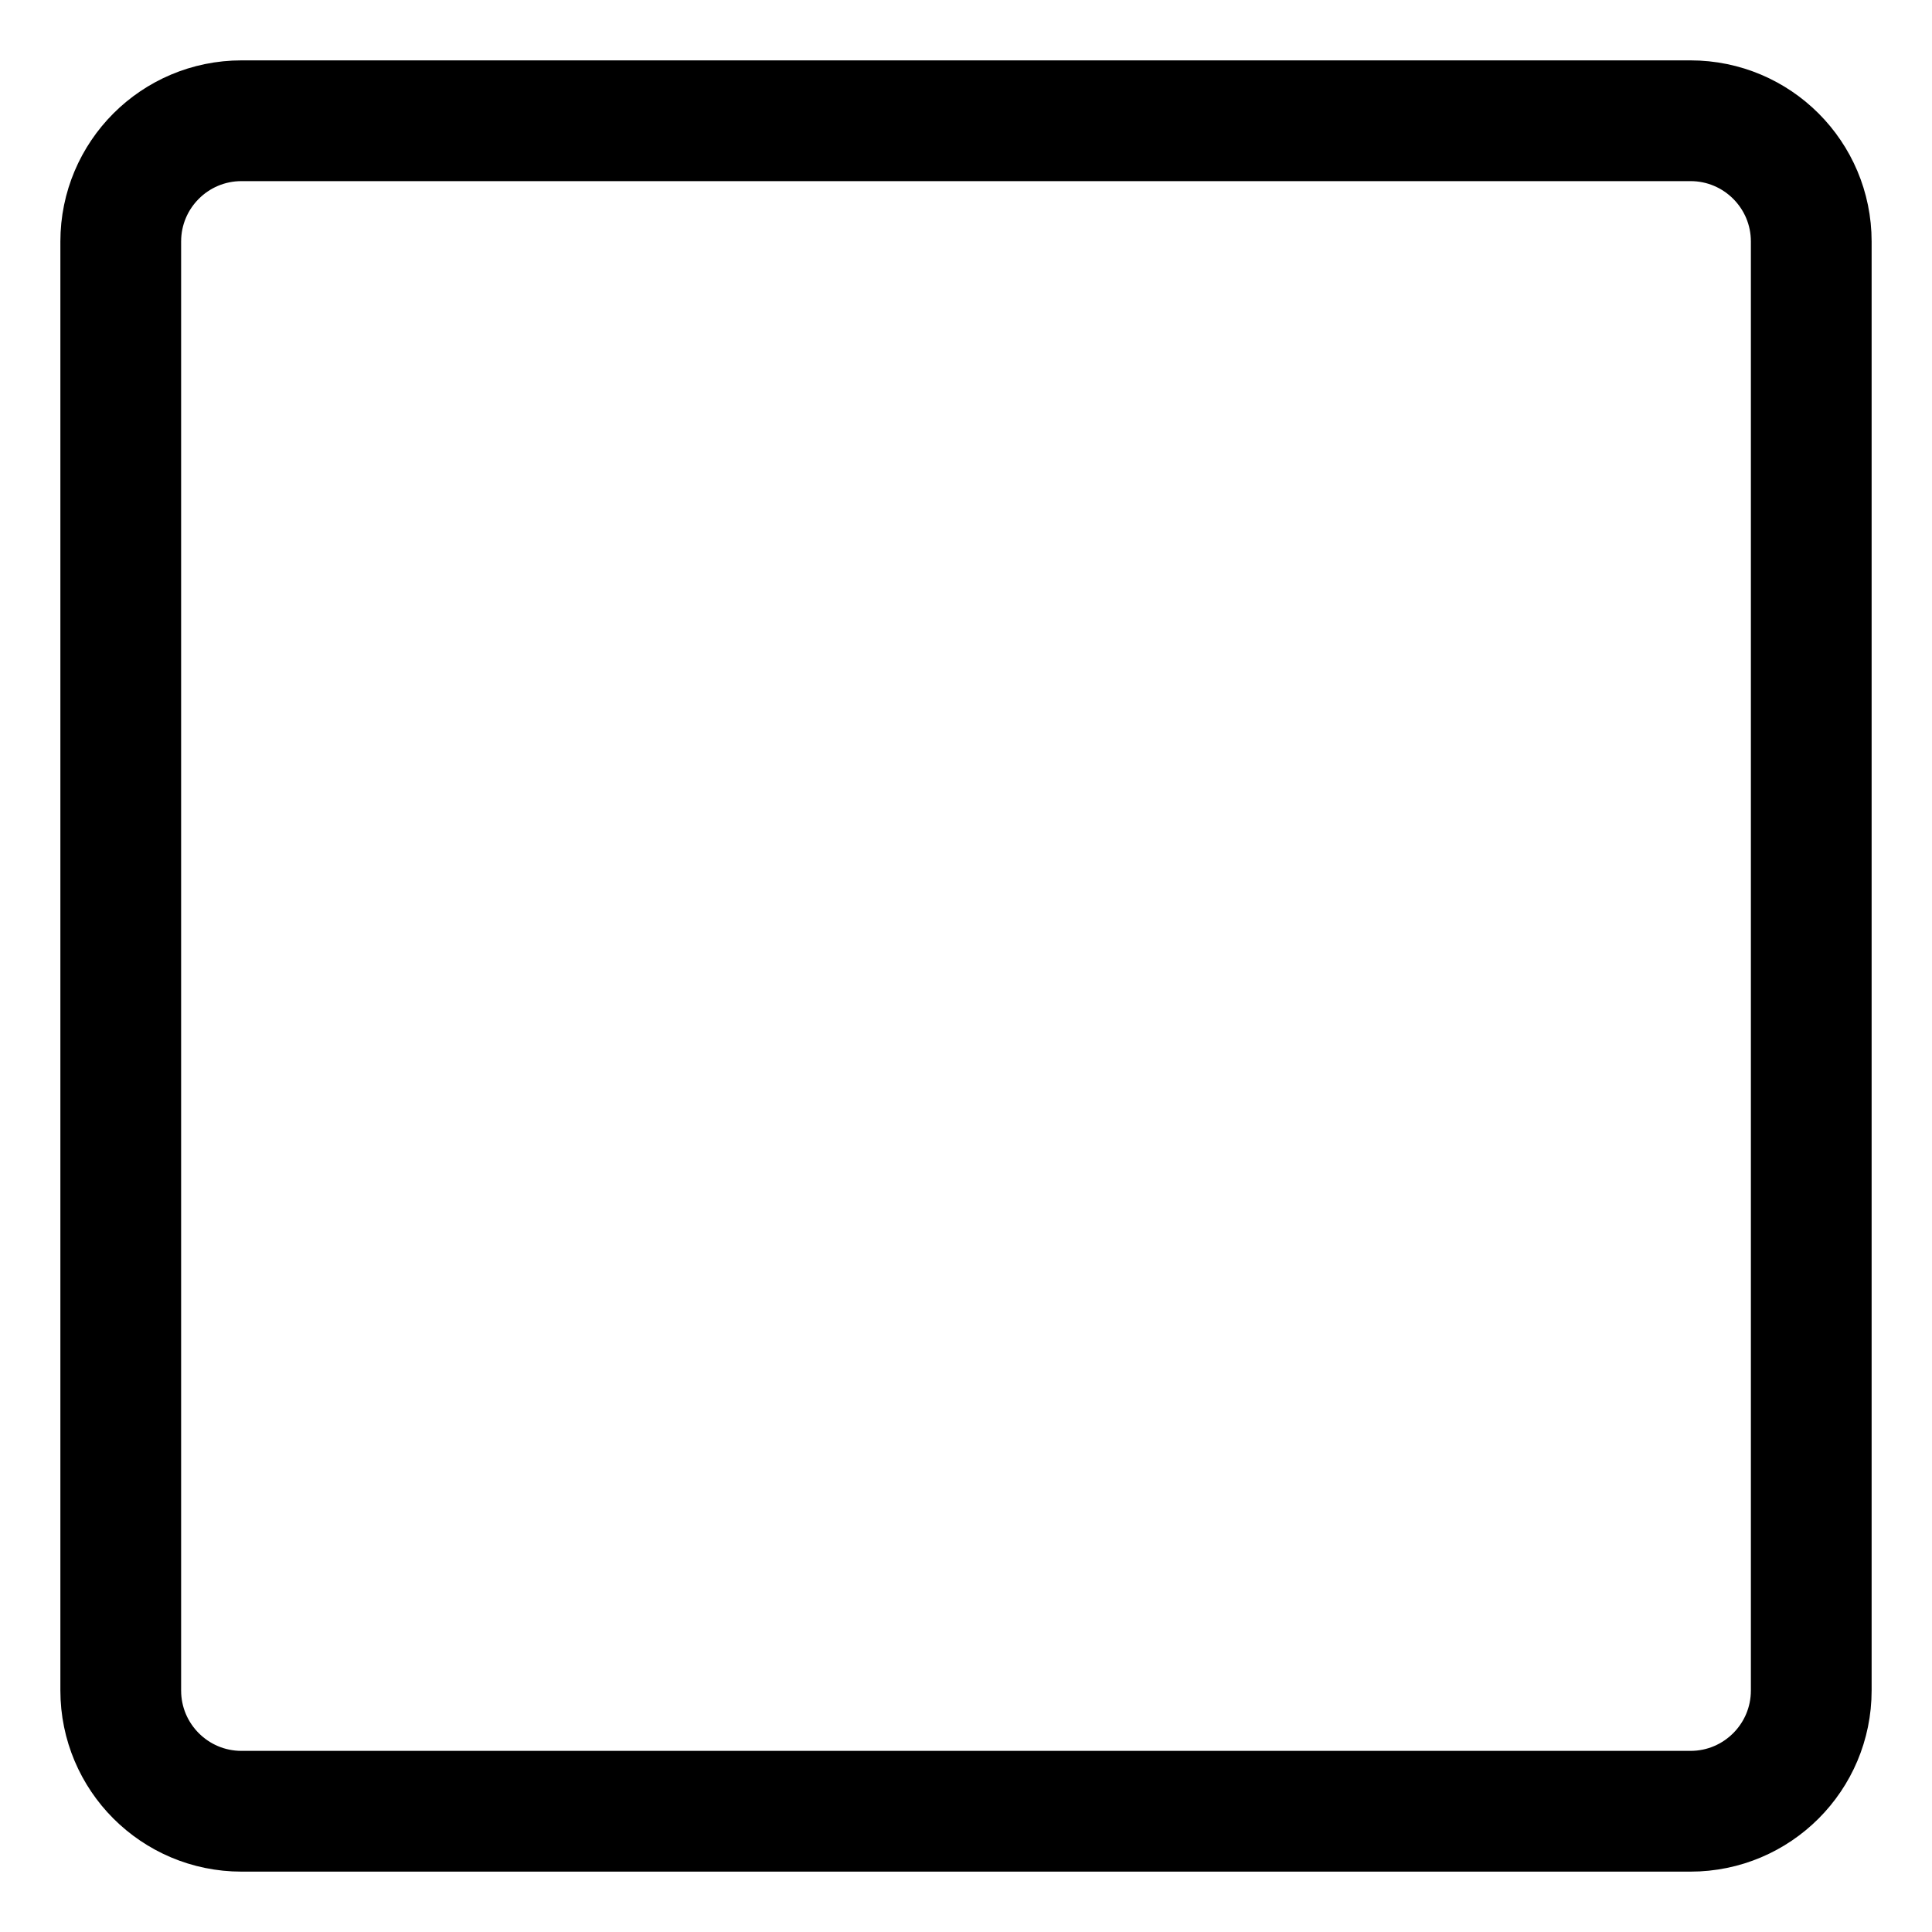
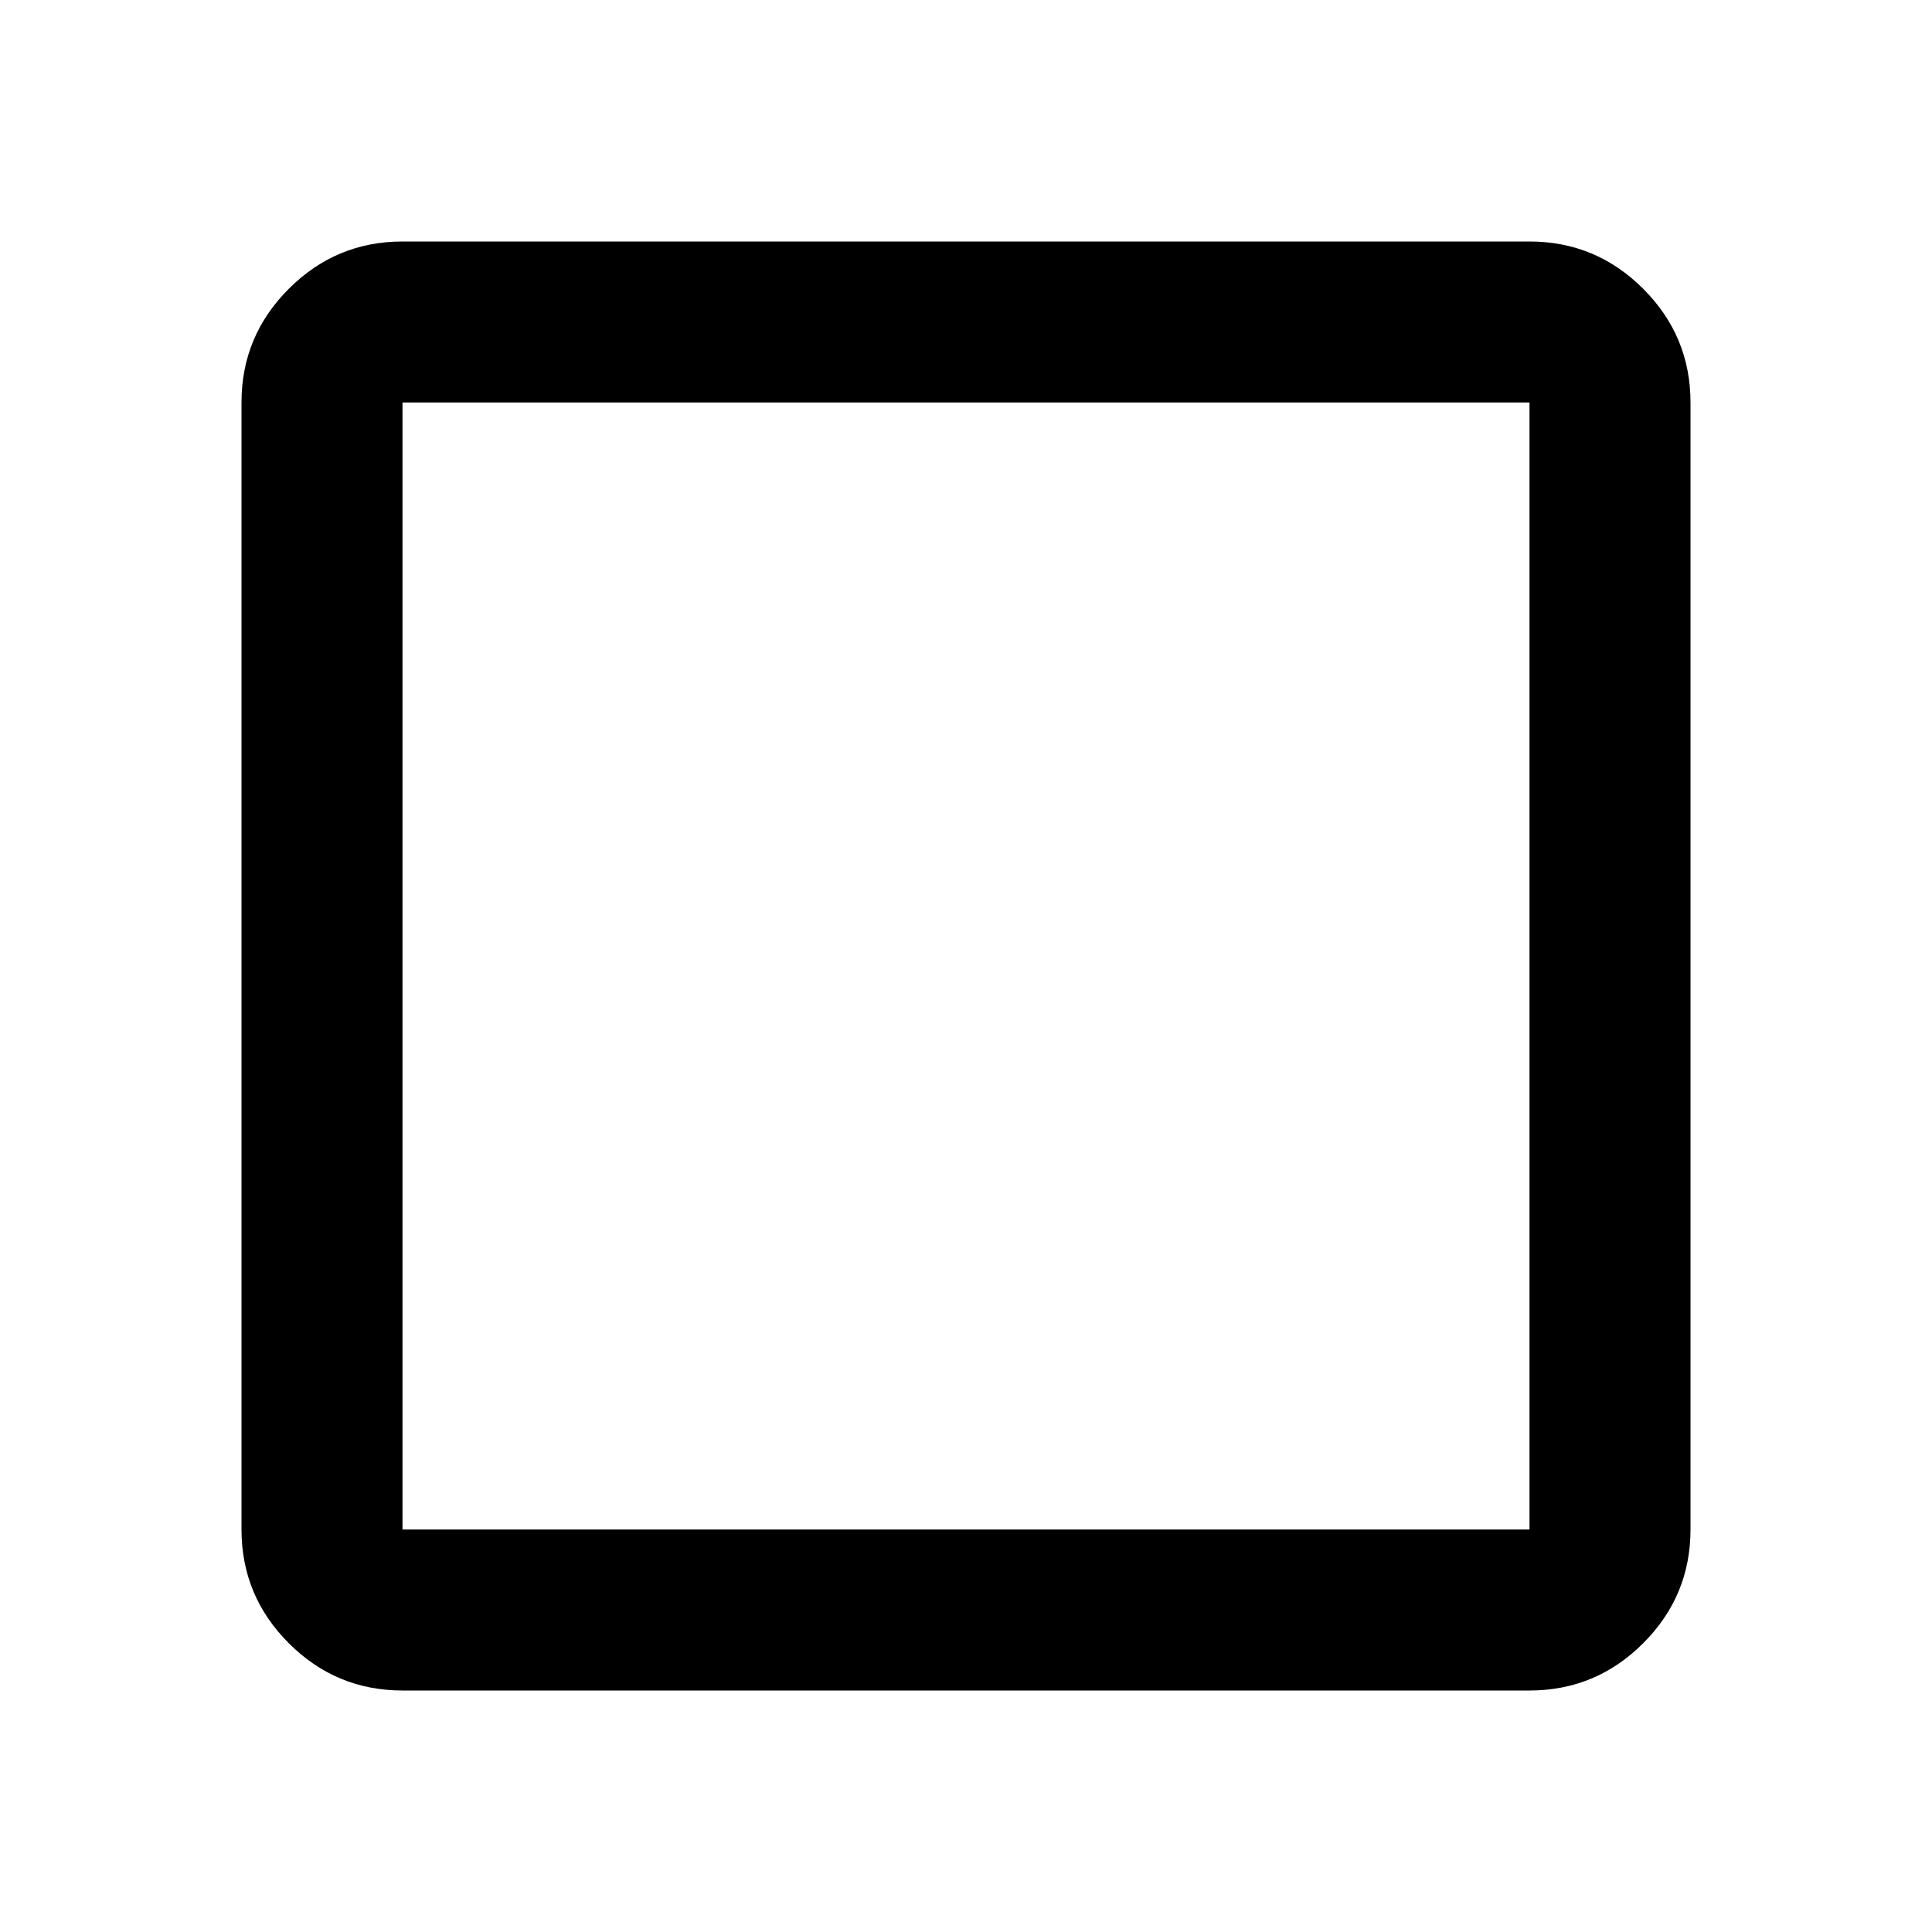
- <svg xmlns="http://www.w3.org/2000/svg" width="16px" height="16px" viewBox="0 0 16 16" version="1.1">
-   <g id="Page-1" stroke="none" stroke-width="1" fill="none" fill-rule="evenodd" stroke-linecap="round">
-     <g id="Style-Guide-Desktop-Part-1" transform="translate(-1265, -2300)" fill-rule="nonzero" stroke="currentColor">
-       <g id="Check-box-btn" transform="translate(822, 2190)">
-         <g id="desktop/checkbox/default-copy" transform="translate(444, 111)">
-           <rect id="Rectangle" x="0" y="0" width="14" height="14" rx="1" />
-         </g>
-       </g>
-     </g>
-   </g>
+ <svg xmlns="http://www.w3.org/2000/svg" height="24" viewBox="0 -960 960 960" width="24">
+   <path d="M200-120q-33 0-56.5-23.5T120-200v-560q0-33 23.5-56.5T200-840h560q33 0 56.5 23.5T840-760v560q0 33-23.5 56.5T760-120H200Zm0-80h560v-560H200v560Z" />
</svg>
